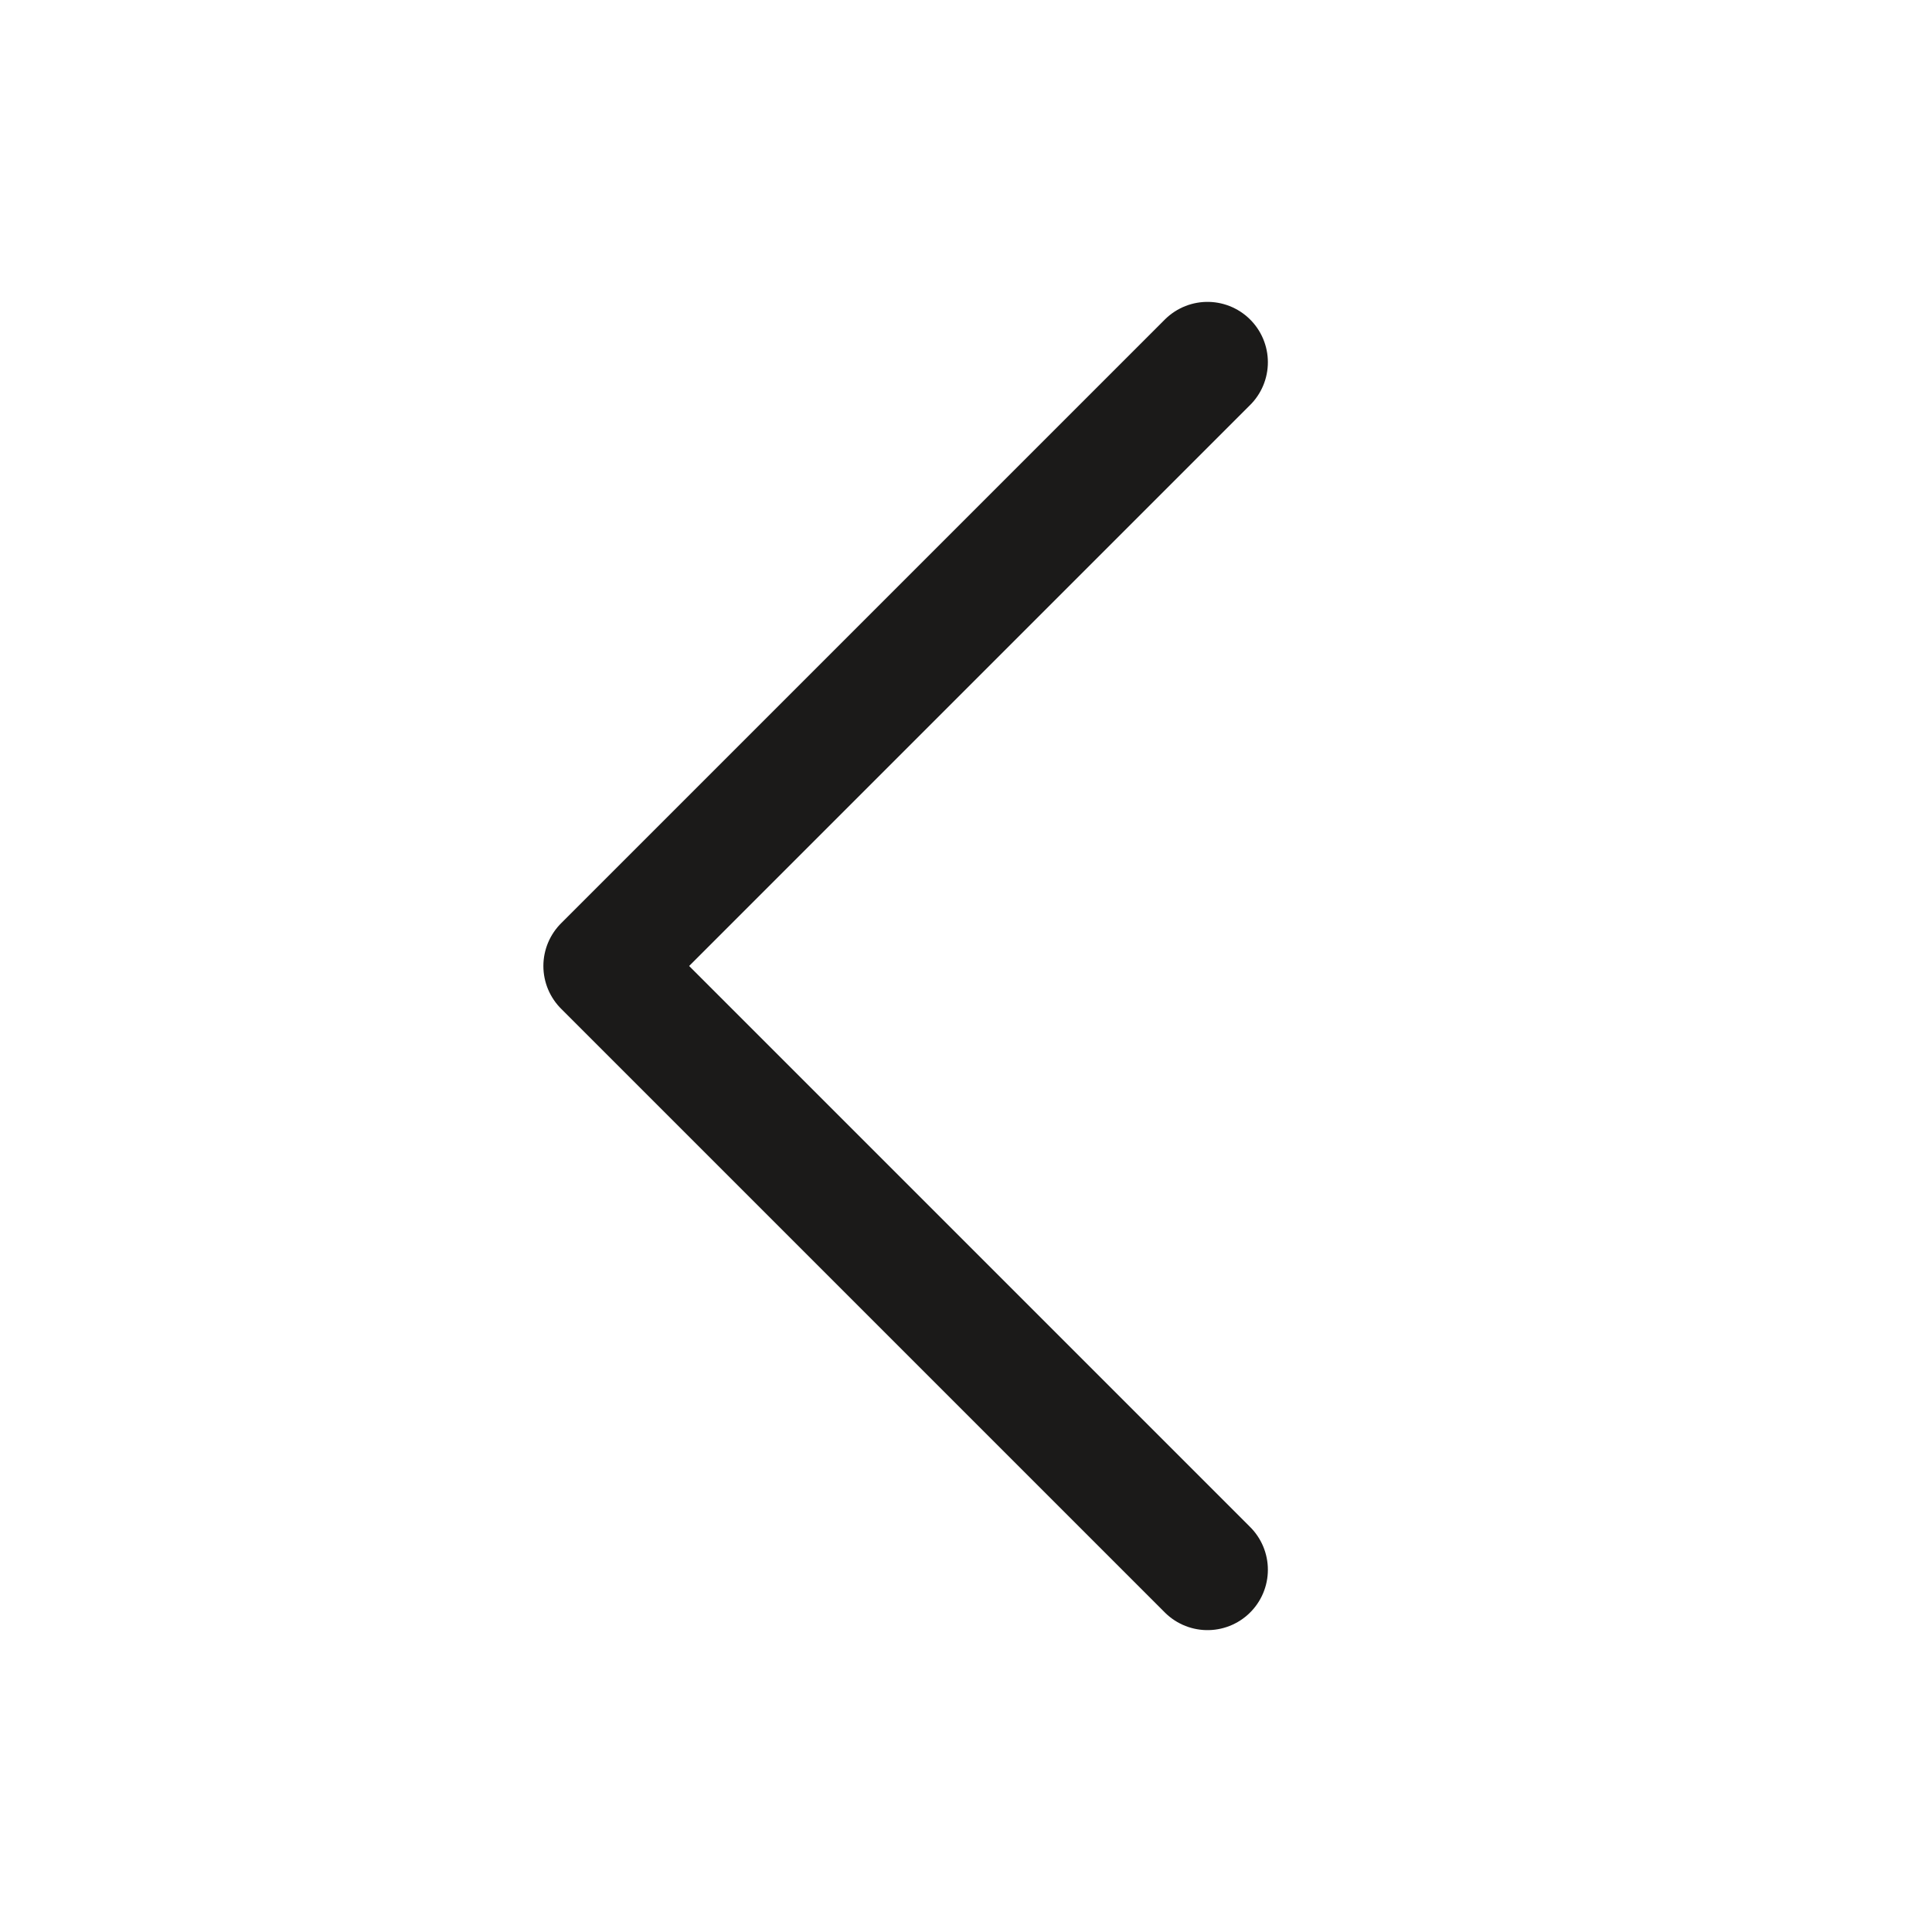
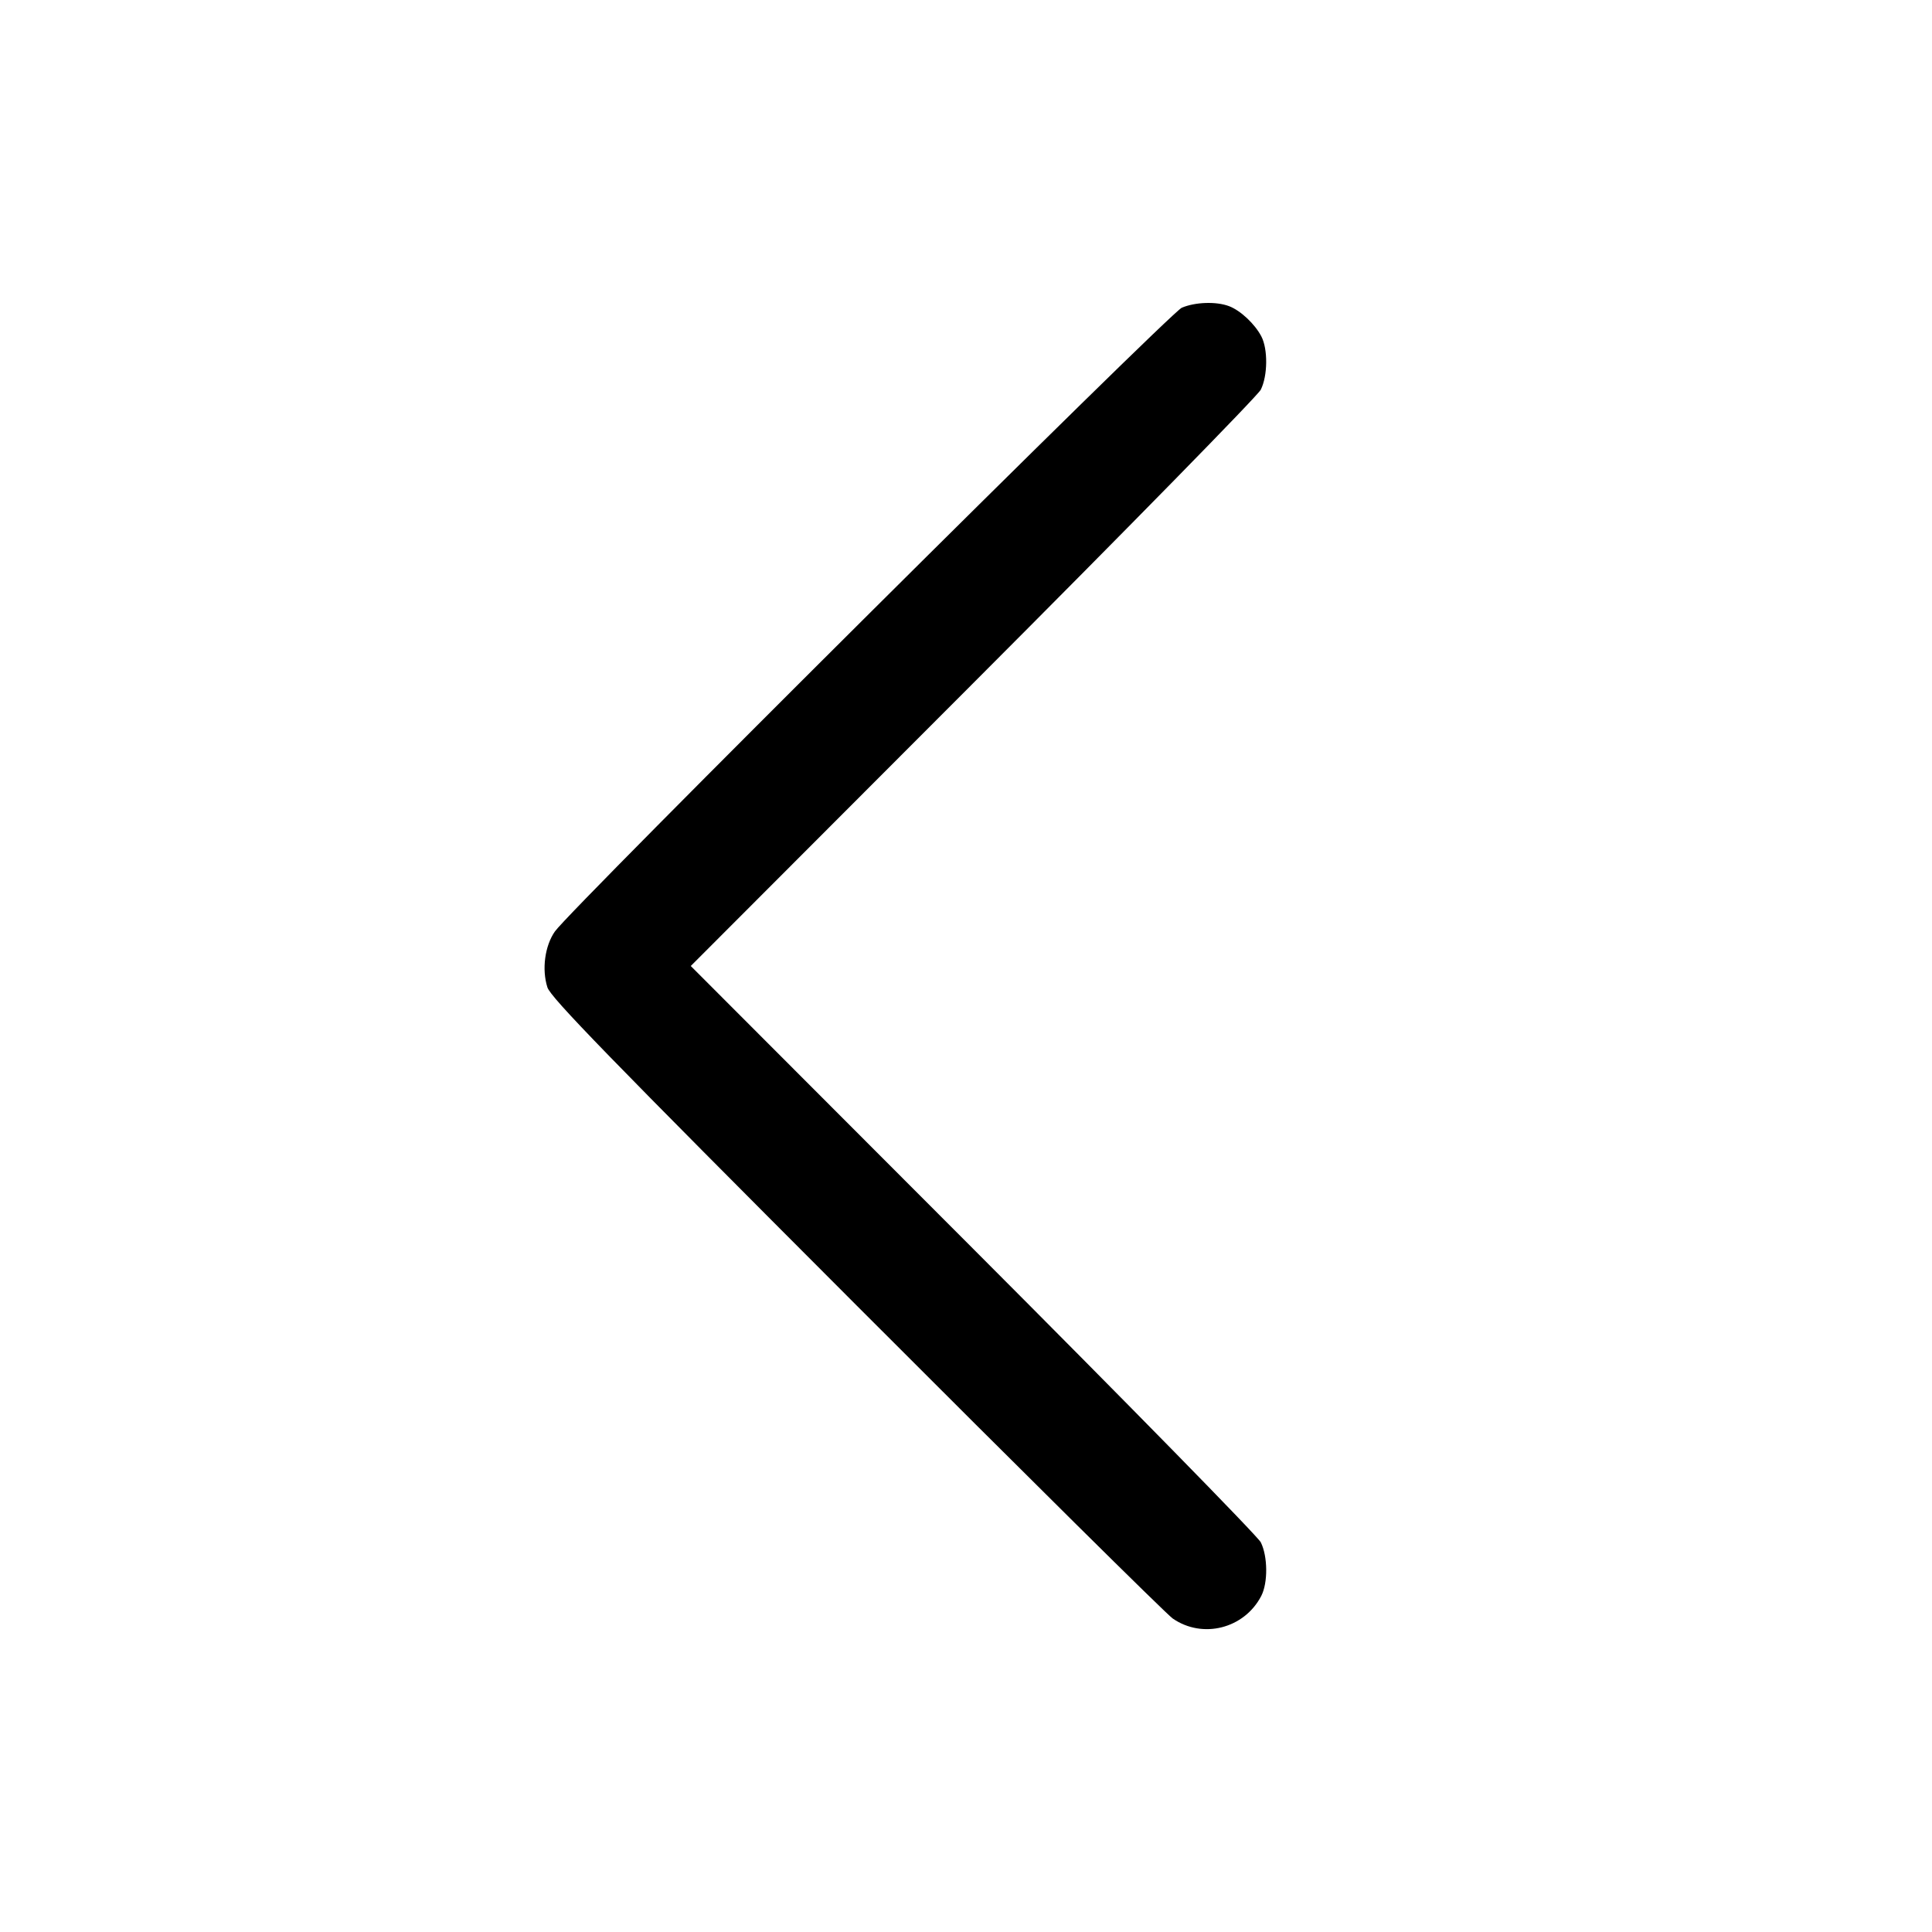
<svg xmlns="http://www.w3.org/2000/svg" xml:space="preserve" fill="none" viewBox="0 0 24 24">
-   <path stroke="#1B1A19" stroke-linecap="round" stroke-linejoin="round" stroke-width="1.5" d="M15 19.5 7.5 12 15 4.5" />
+   <path d="M14.680 3.823 C 14.530 3.888,7.084 11.296,6.893 11.571 C 6.768 11.750,6.729 12.042,6.800 12.265 C 6.840 12.391,7.557 13.129,10.635 16.211 C 12.717 18.296,14.486 20.048,14.567 20.105 C 14.939 20.363,15.457 20.232,15.668 19.825 C 15.752 19.662,15.749 19.333,15.662 19.159 C 15.623 19.083,14.014 17.441,12.086 15.510 L 8.581 12.000 12.086 8.490 C 14.014 6.559,15.623 4.917,15.662 4.841 C 15.748 4.668,15.752 4.338,15.669 4.179 C 15.588 4.024,15.409 3.856,15.267 3.803 C 15.110 3.743,14.845 3.752,14.680 3.823 " stroke="none" fill-rule="evenodd" fill="black" />
</svg>
